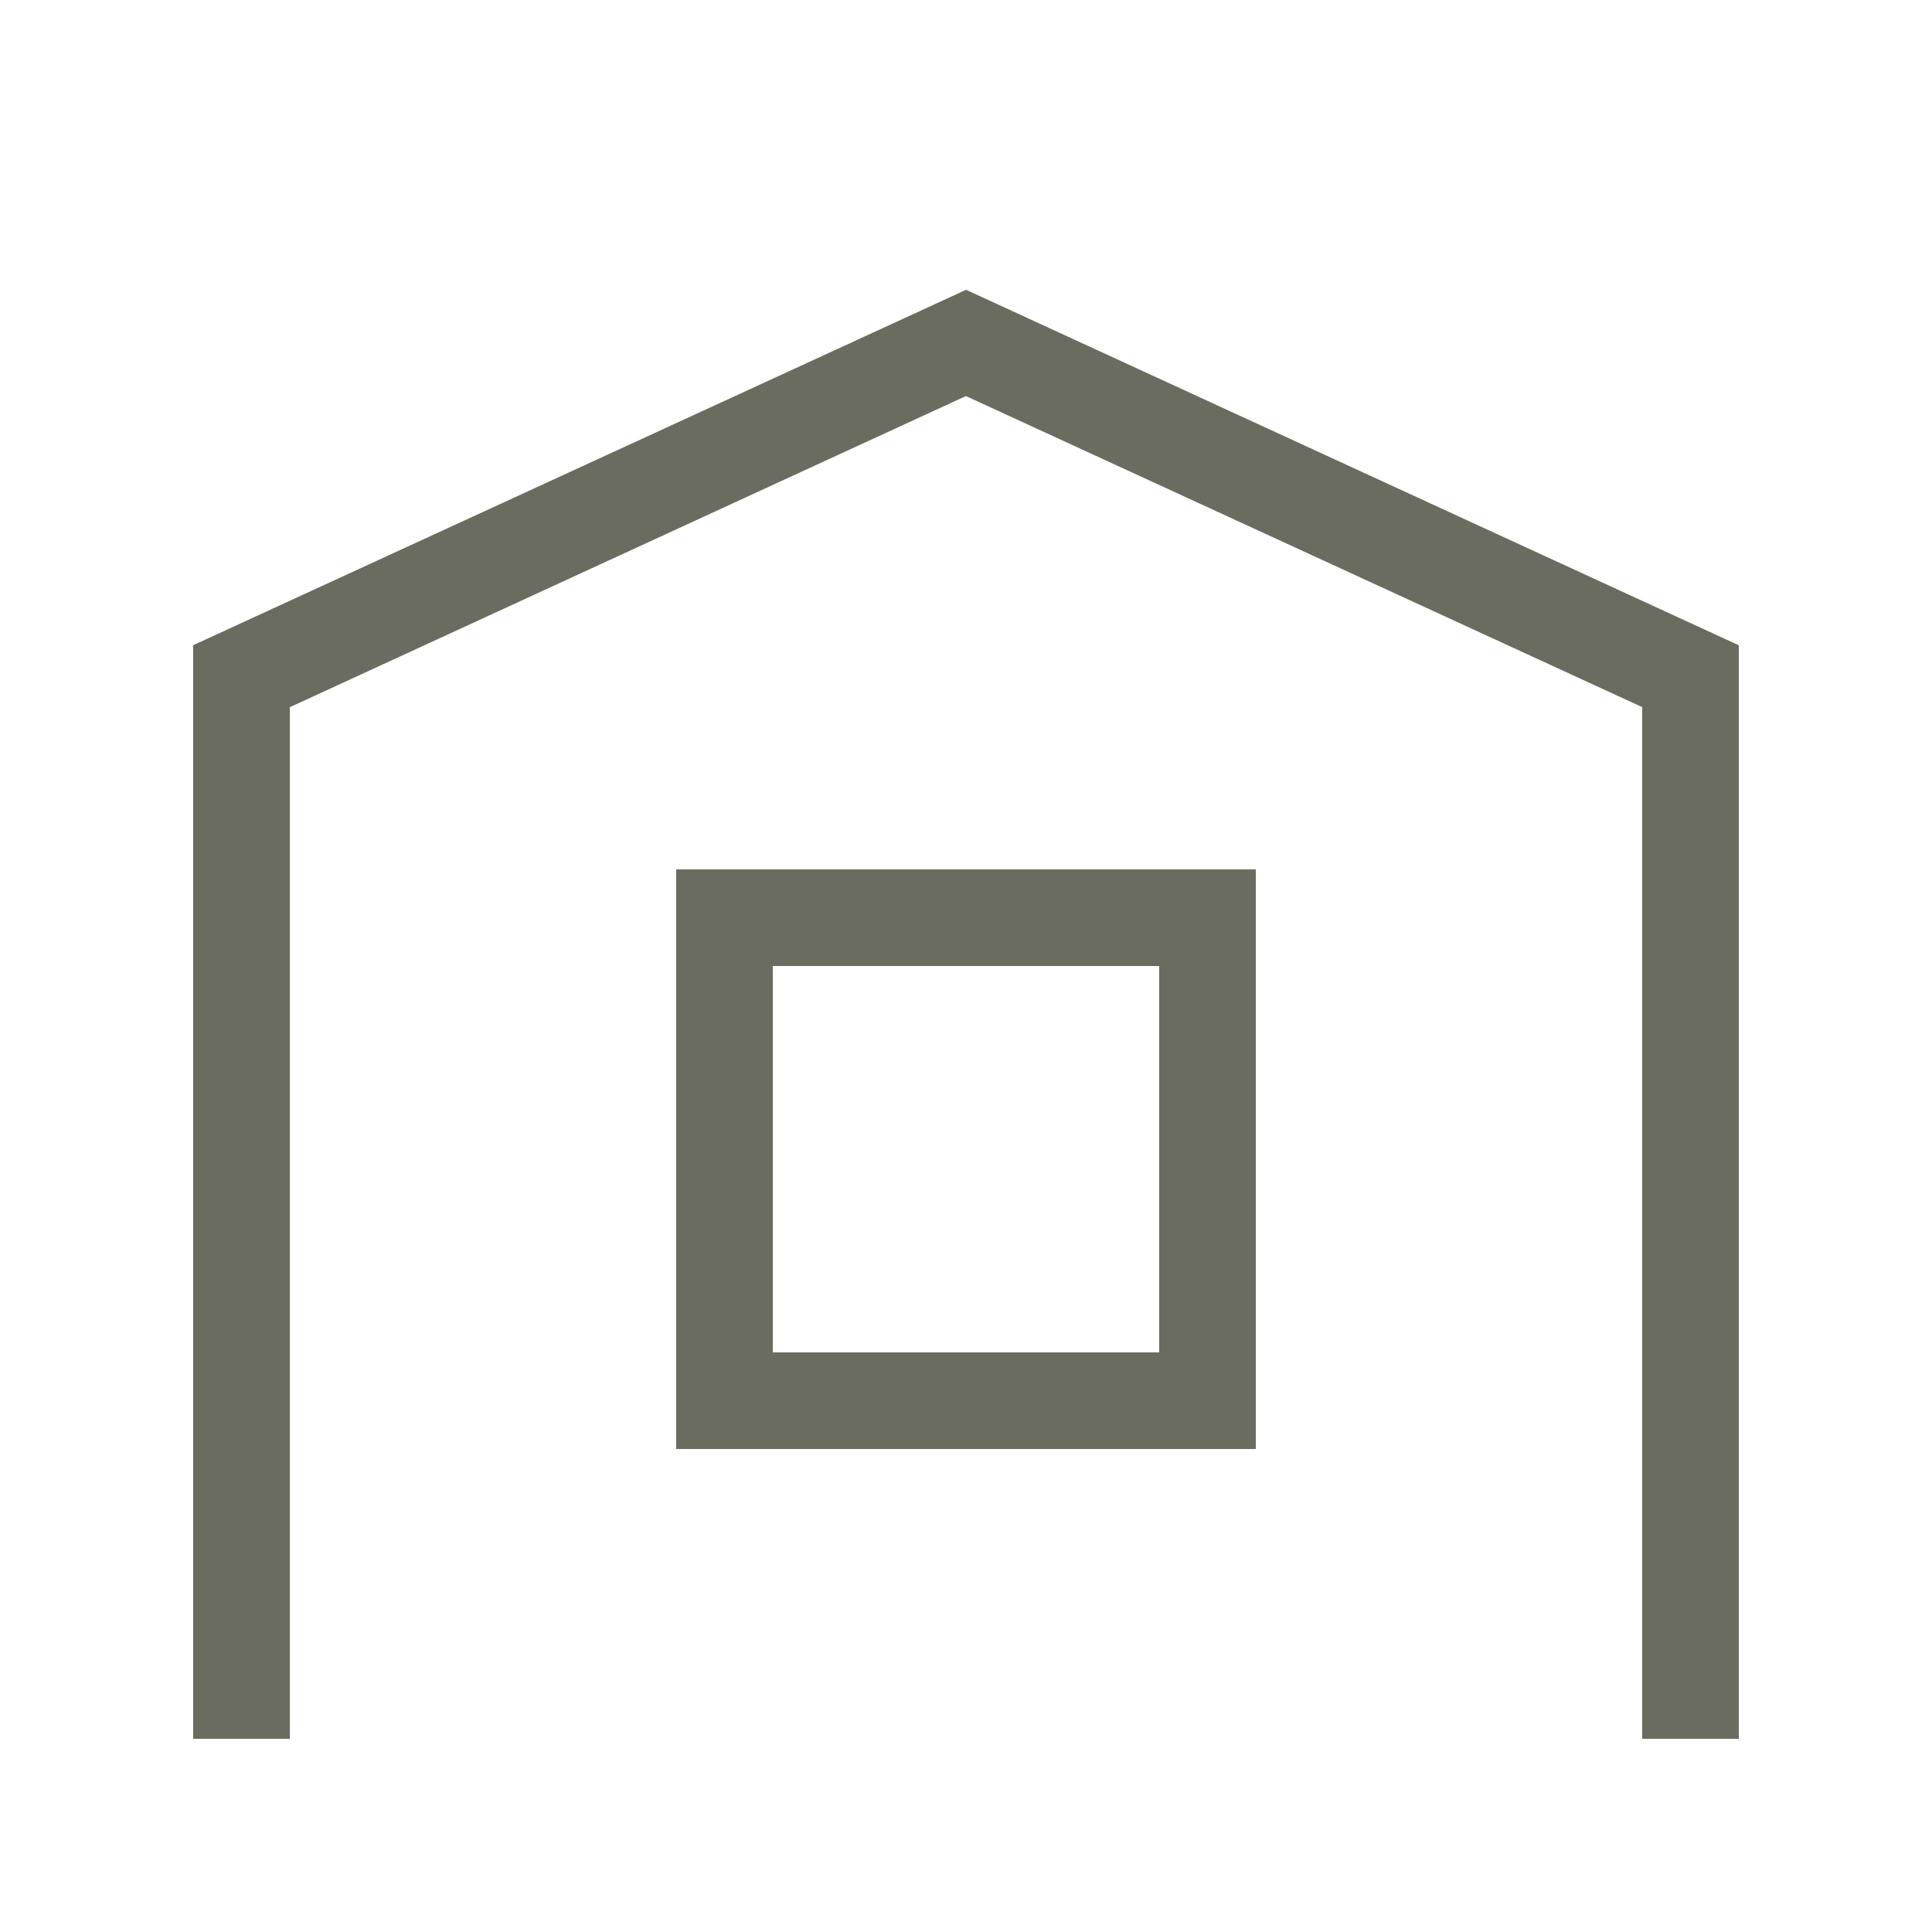
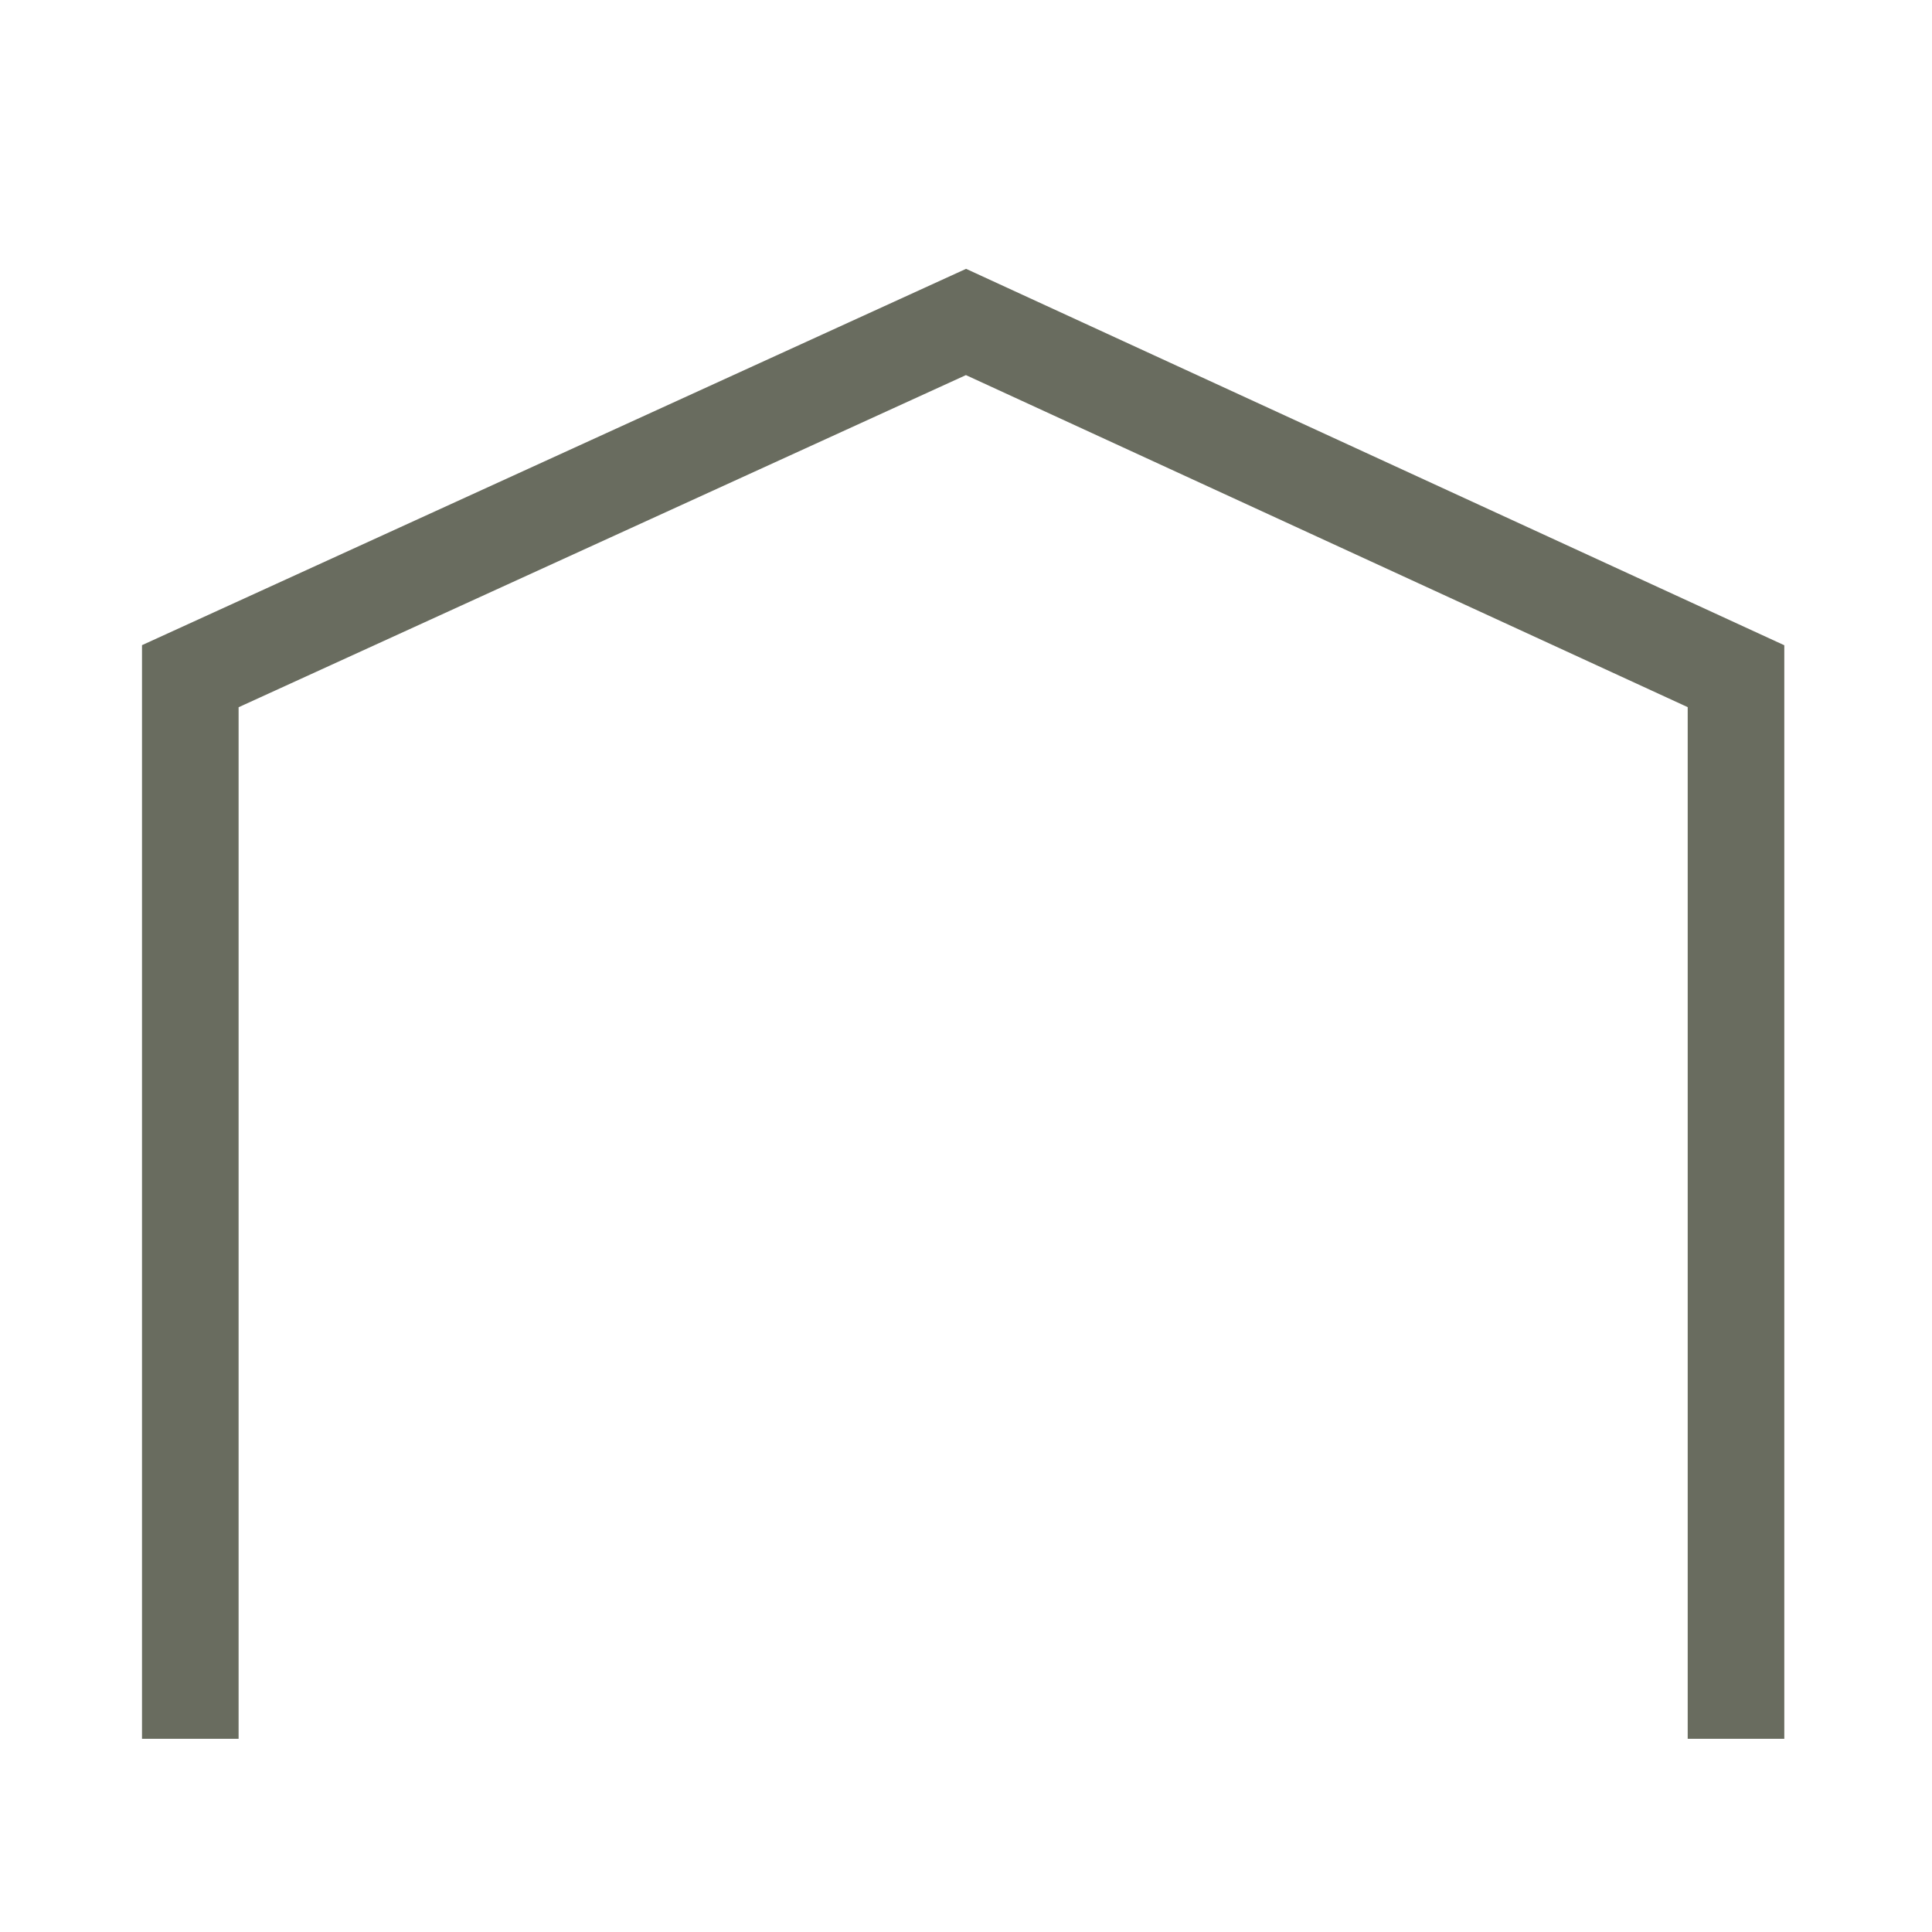
<svg xmlns="http://www.w3.org/2000/svg" version="1.1" id="レイヤー_1" x="0px" y="0px" width="20px" height="20px" viewBox="0 0 20 20" enable-background="new 0 0 20 20" xml:space="preserve">
  <rect fill="none" width="20" height="20" />
-   <polygon fill="#696C5F" points="18,18 17,18 17,7.32 9.999,4.1 3,7.321 3,18 2,18 2,6.679 10.001,3 18,6.68 " />
-   <path fill="#696C5F" d="M13,15H7V9h6V15z M8,14h4v-4H8V14z" />
+   <polyline fill="none" stroke="#696C5F" stroke-miterlimit="10" points="17.971,18 17.971,7 10,3.333 1.97,7 1.97,18 " />
</svg>
